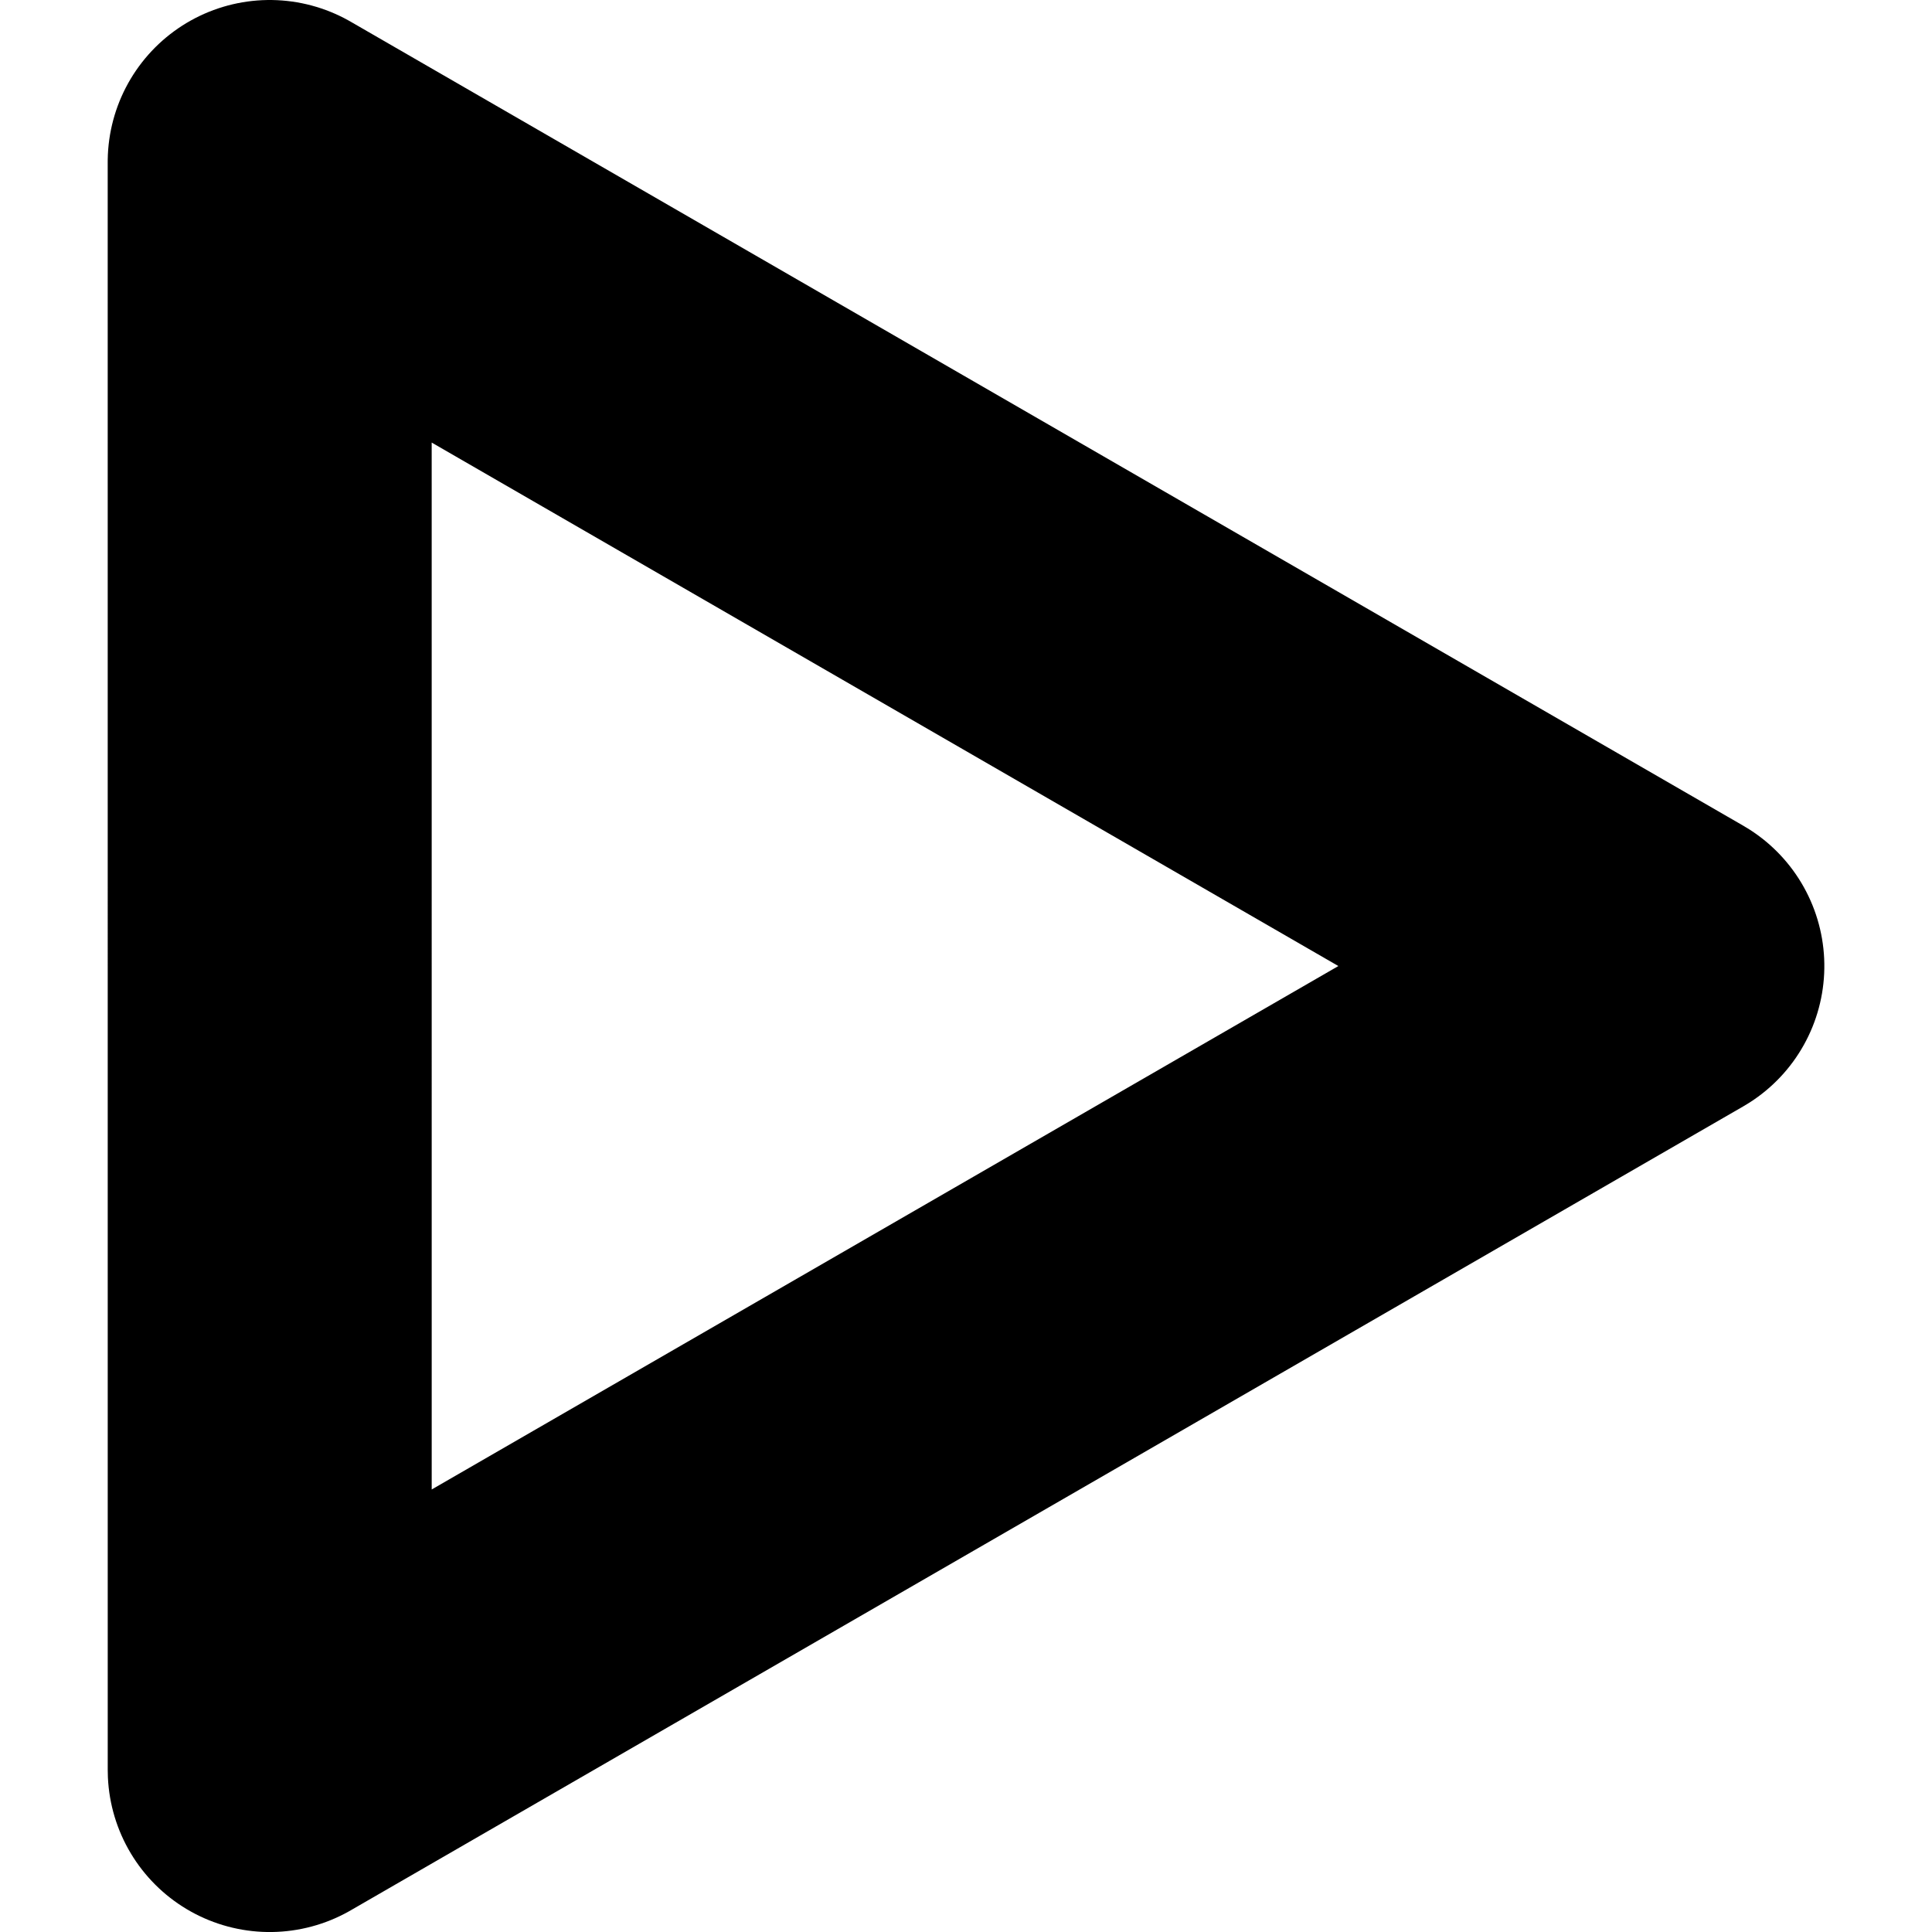
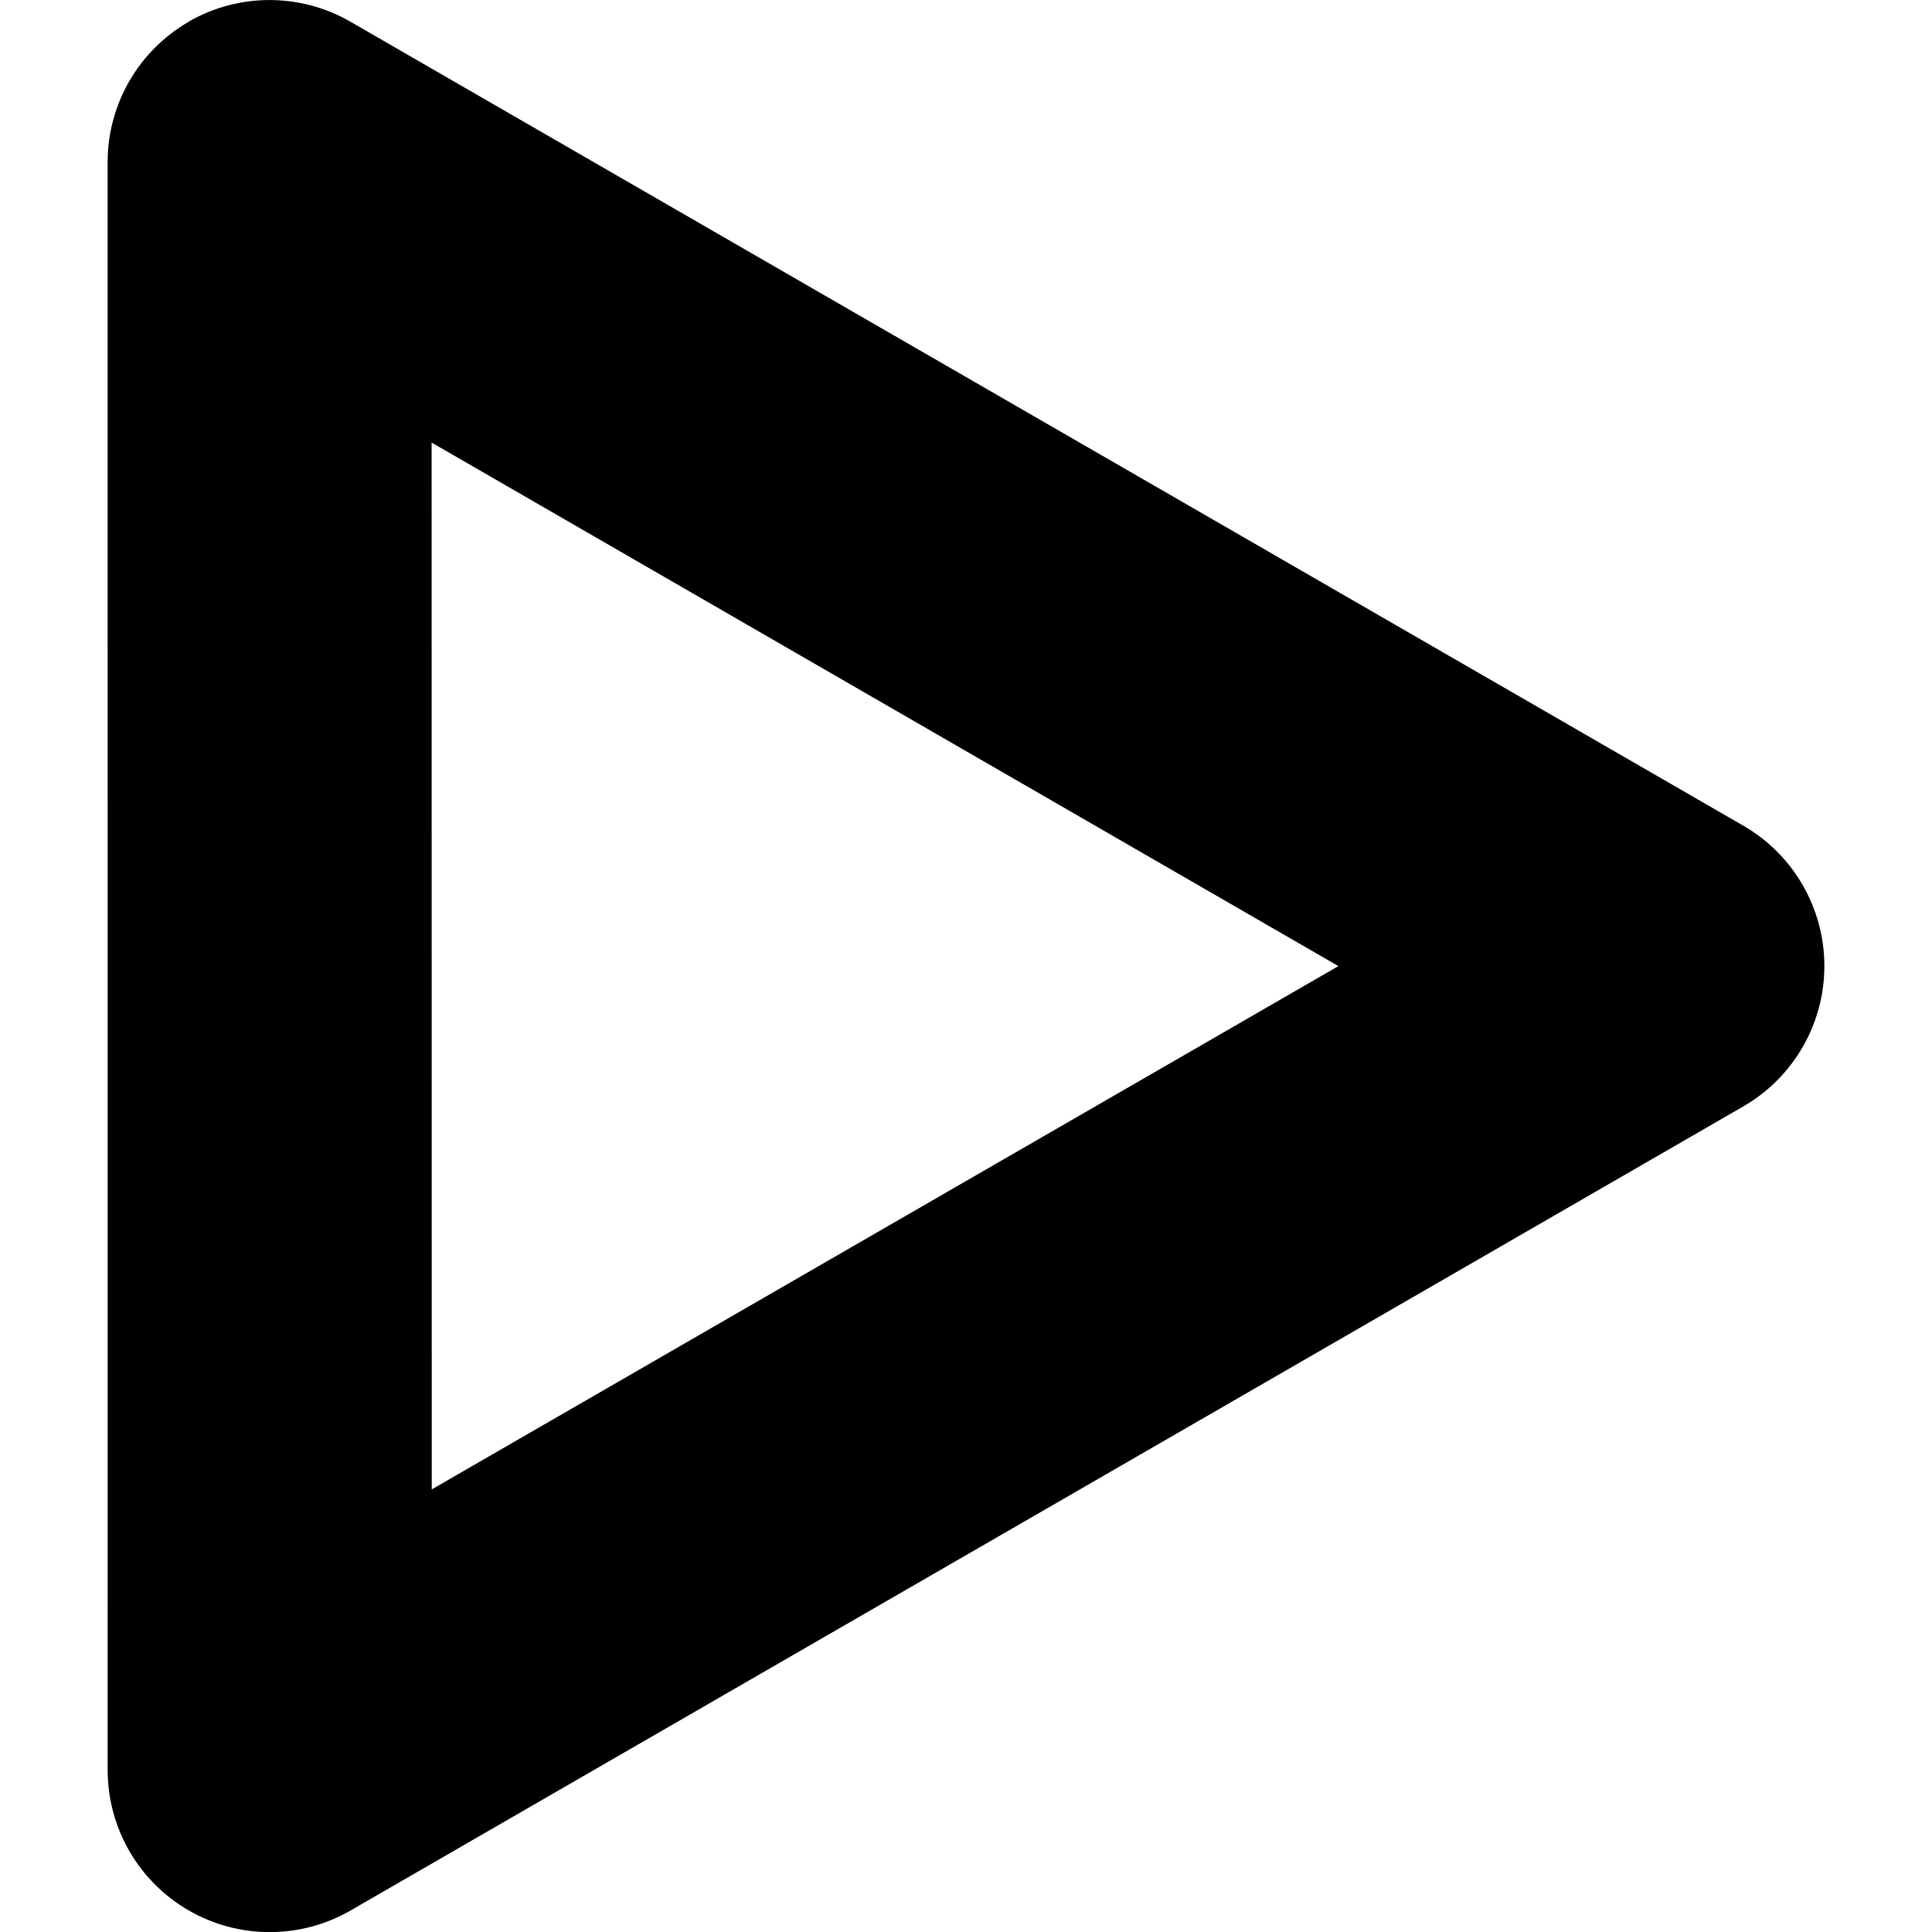
<svg xmlns="http://www.w3.org/2000/svg" height="16px" viewBox="0 0 16 16" width="16px" version="1.1" id="svg12">
  <defs id="defs16" />
-   <path style="display:inline;fill:none;stroke:#000000;stroke-width:2.699;stroke-linecap:round;stroke-linejoin:round;stroke-dasharray:none;stroke-opacity:1;paint-order:markers fill stroke;enable-background:new" id="path904" d="m 175.869,6.733 -12.94,3.467 3.467,-12.94 z" transform="matrix(0.9602138,-0.2572885,0.2572885,0.9602138,-156.8373,46.78429)" />
+   <path style="color:#000000;fill:#000000;stroke-linecap:round;stroke-linejoin:round;-inkscape-stroke:none;paint-order:markers fill stroke" d="m 166.047,-4.043 a 1.35,1.35 0 0 0 -0.955,0.953 L 161.625,9.85 a 1.35,1.35 0 0 0 1.654,1.654 l 12.939,-3.467 a 1.35,1.35 0 0 0 0.604,-2.26 l -9.473,-9.471 a 1.35,1.35 0 0 0 -1.303,-0.35 z m 1.047,3.91 6.168,6.168 -8.424,2.256 z" id="path904" transform="matrix(0.9602138,-0.2572885,0.2572885,0.9602138,-156.8373,46.78429)" />
</svg>
